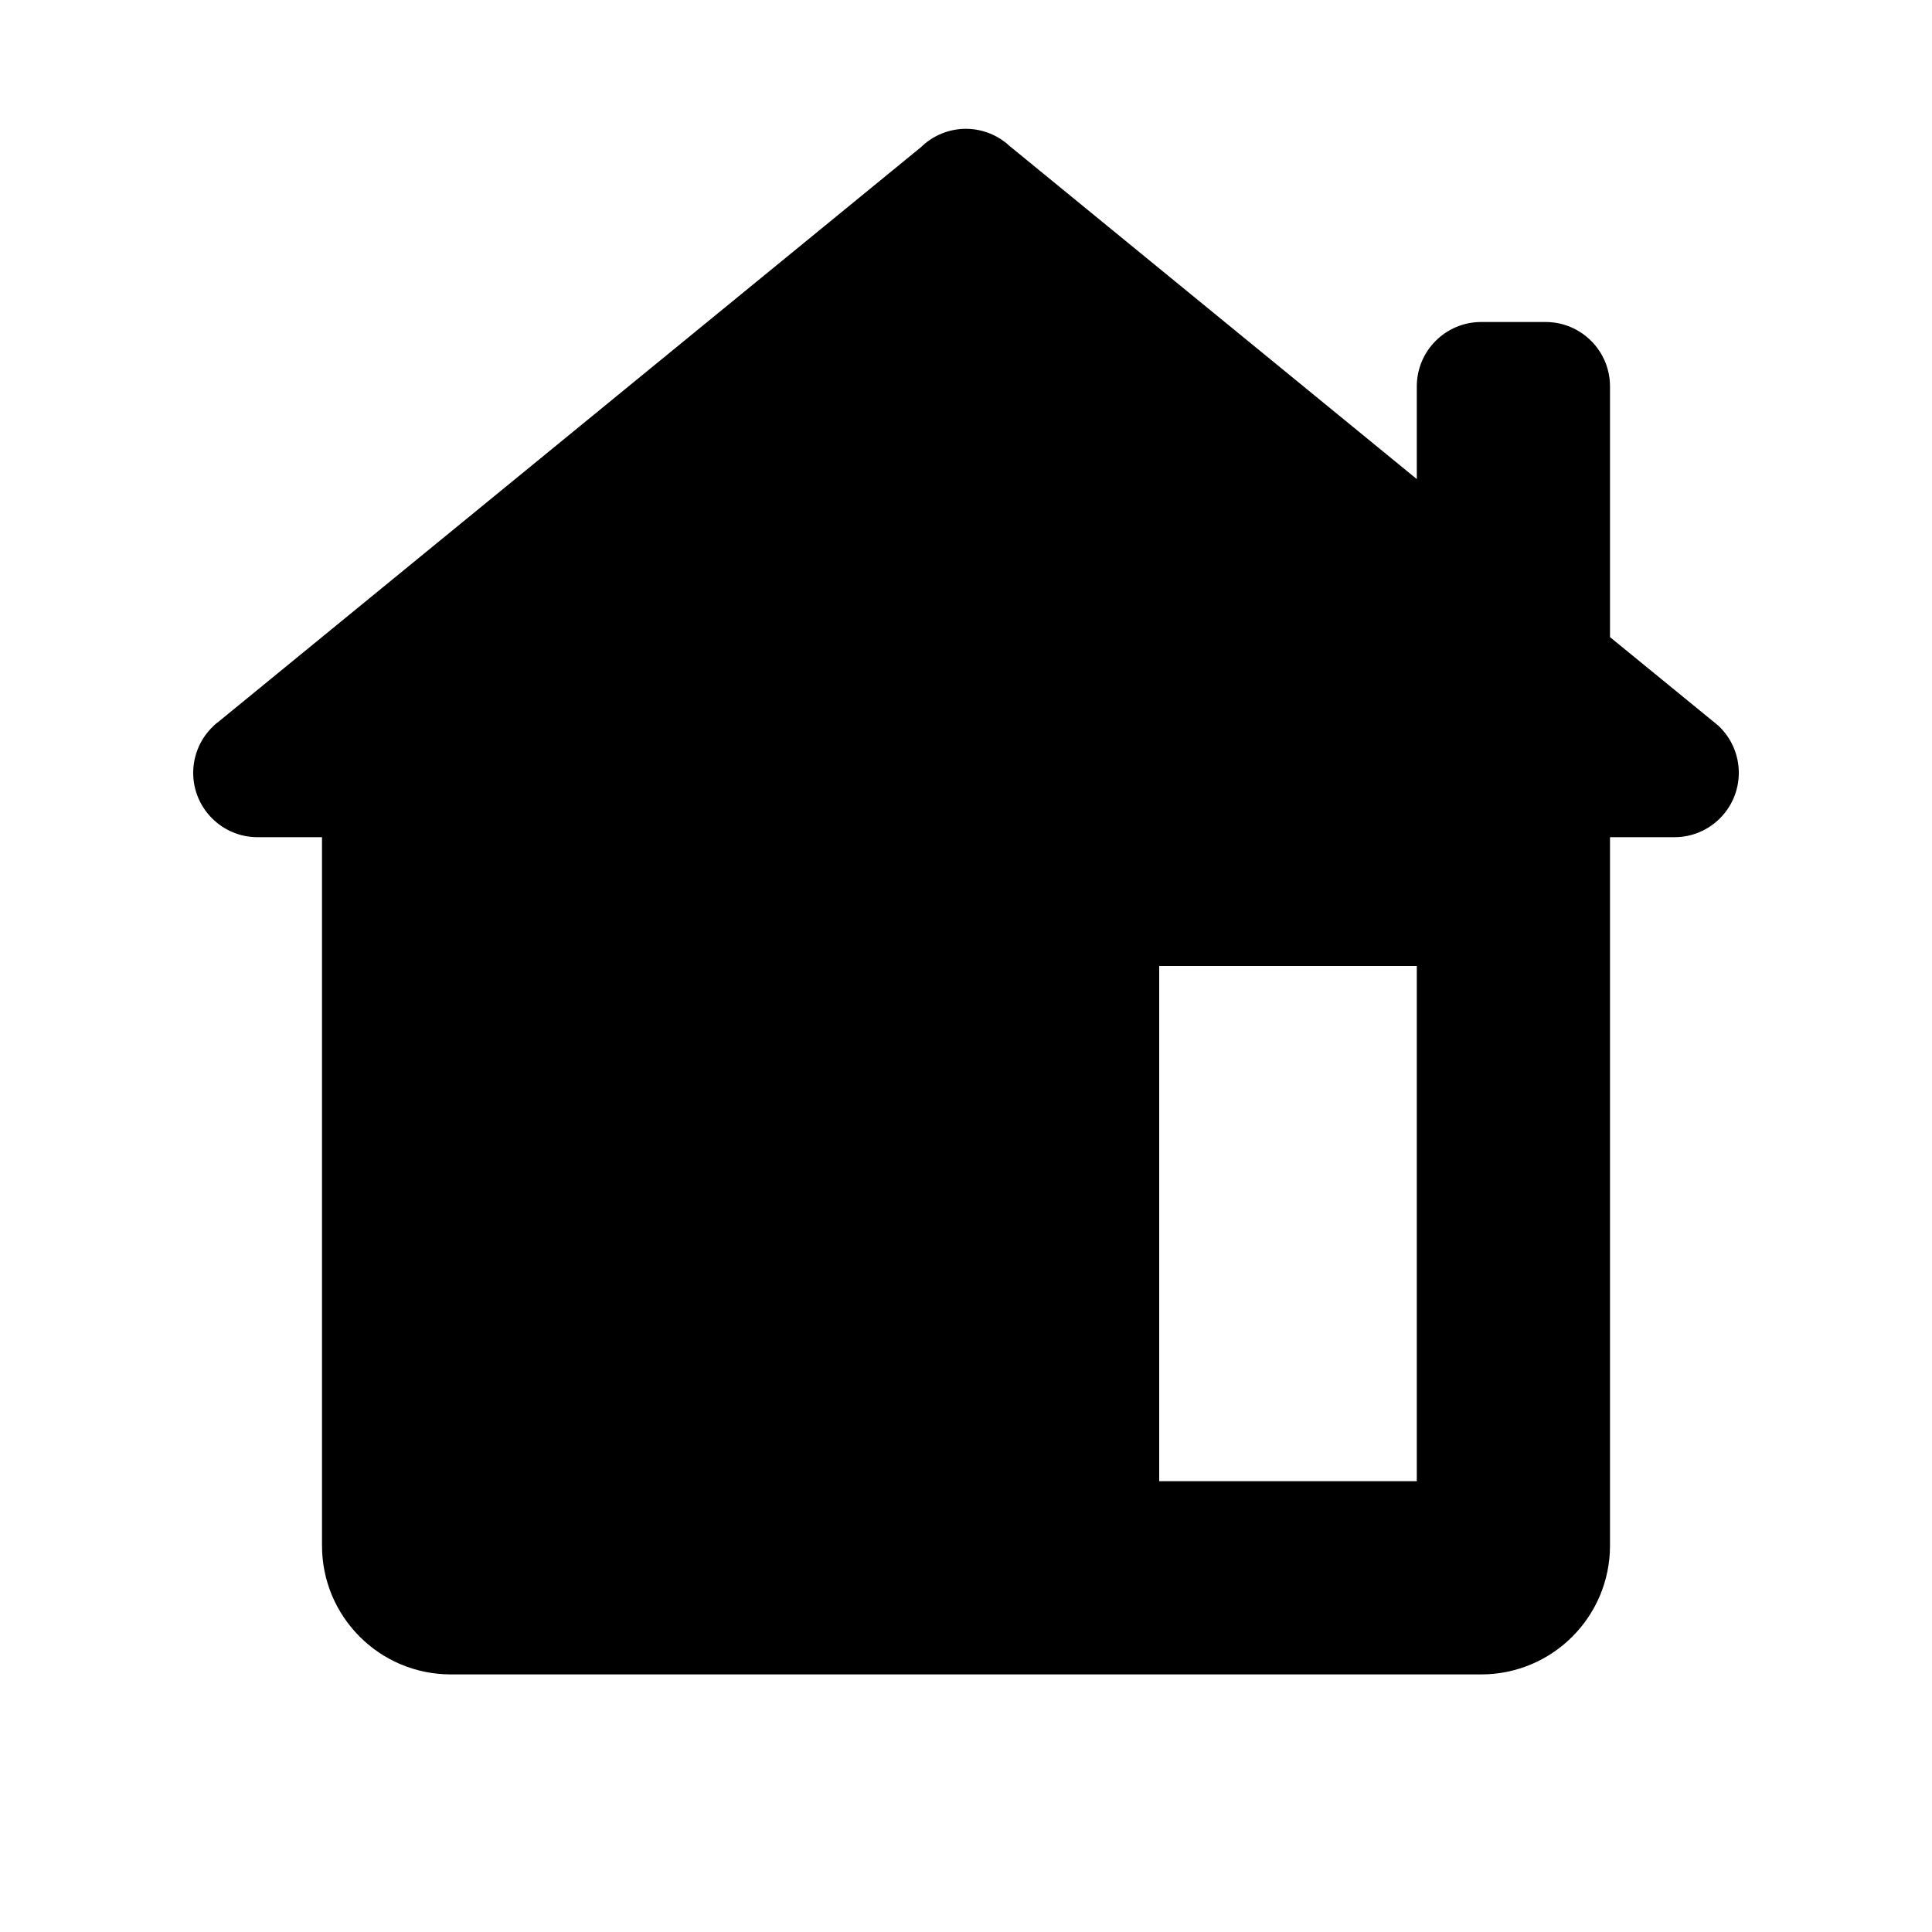
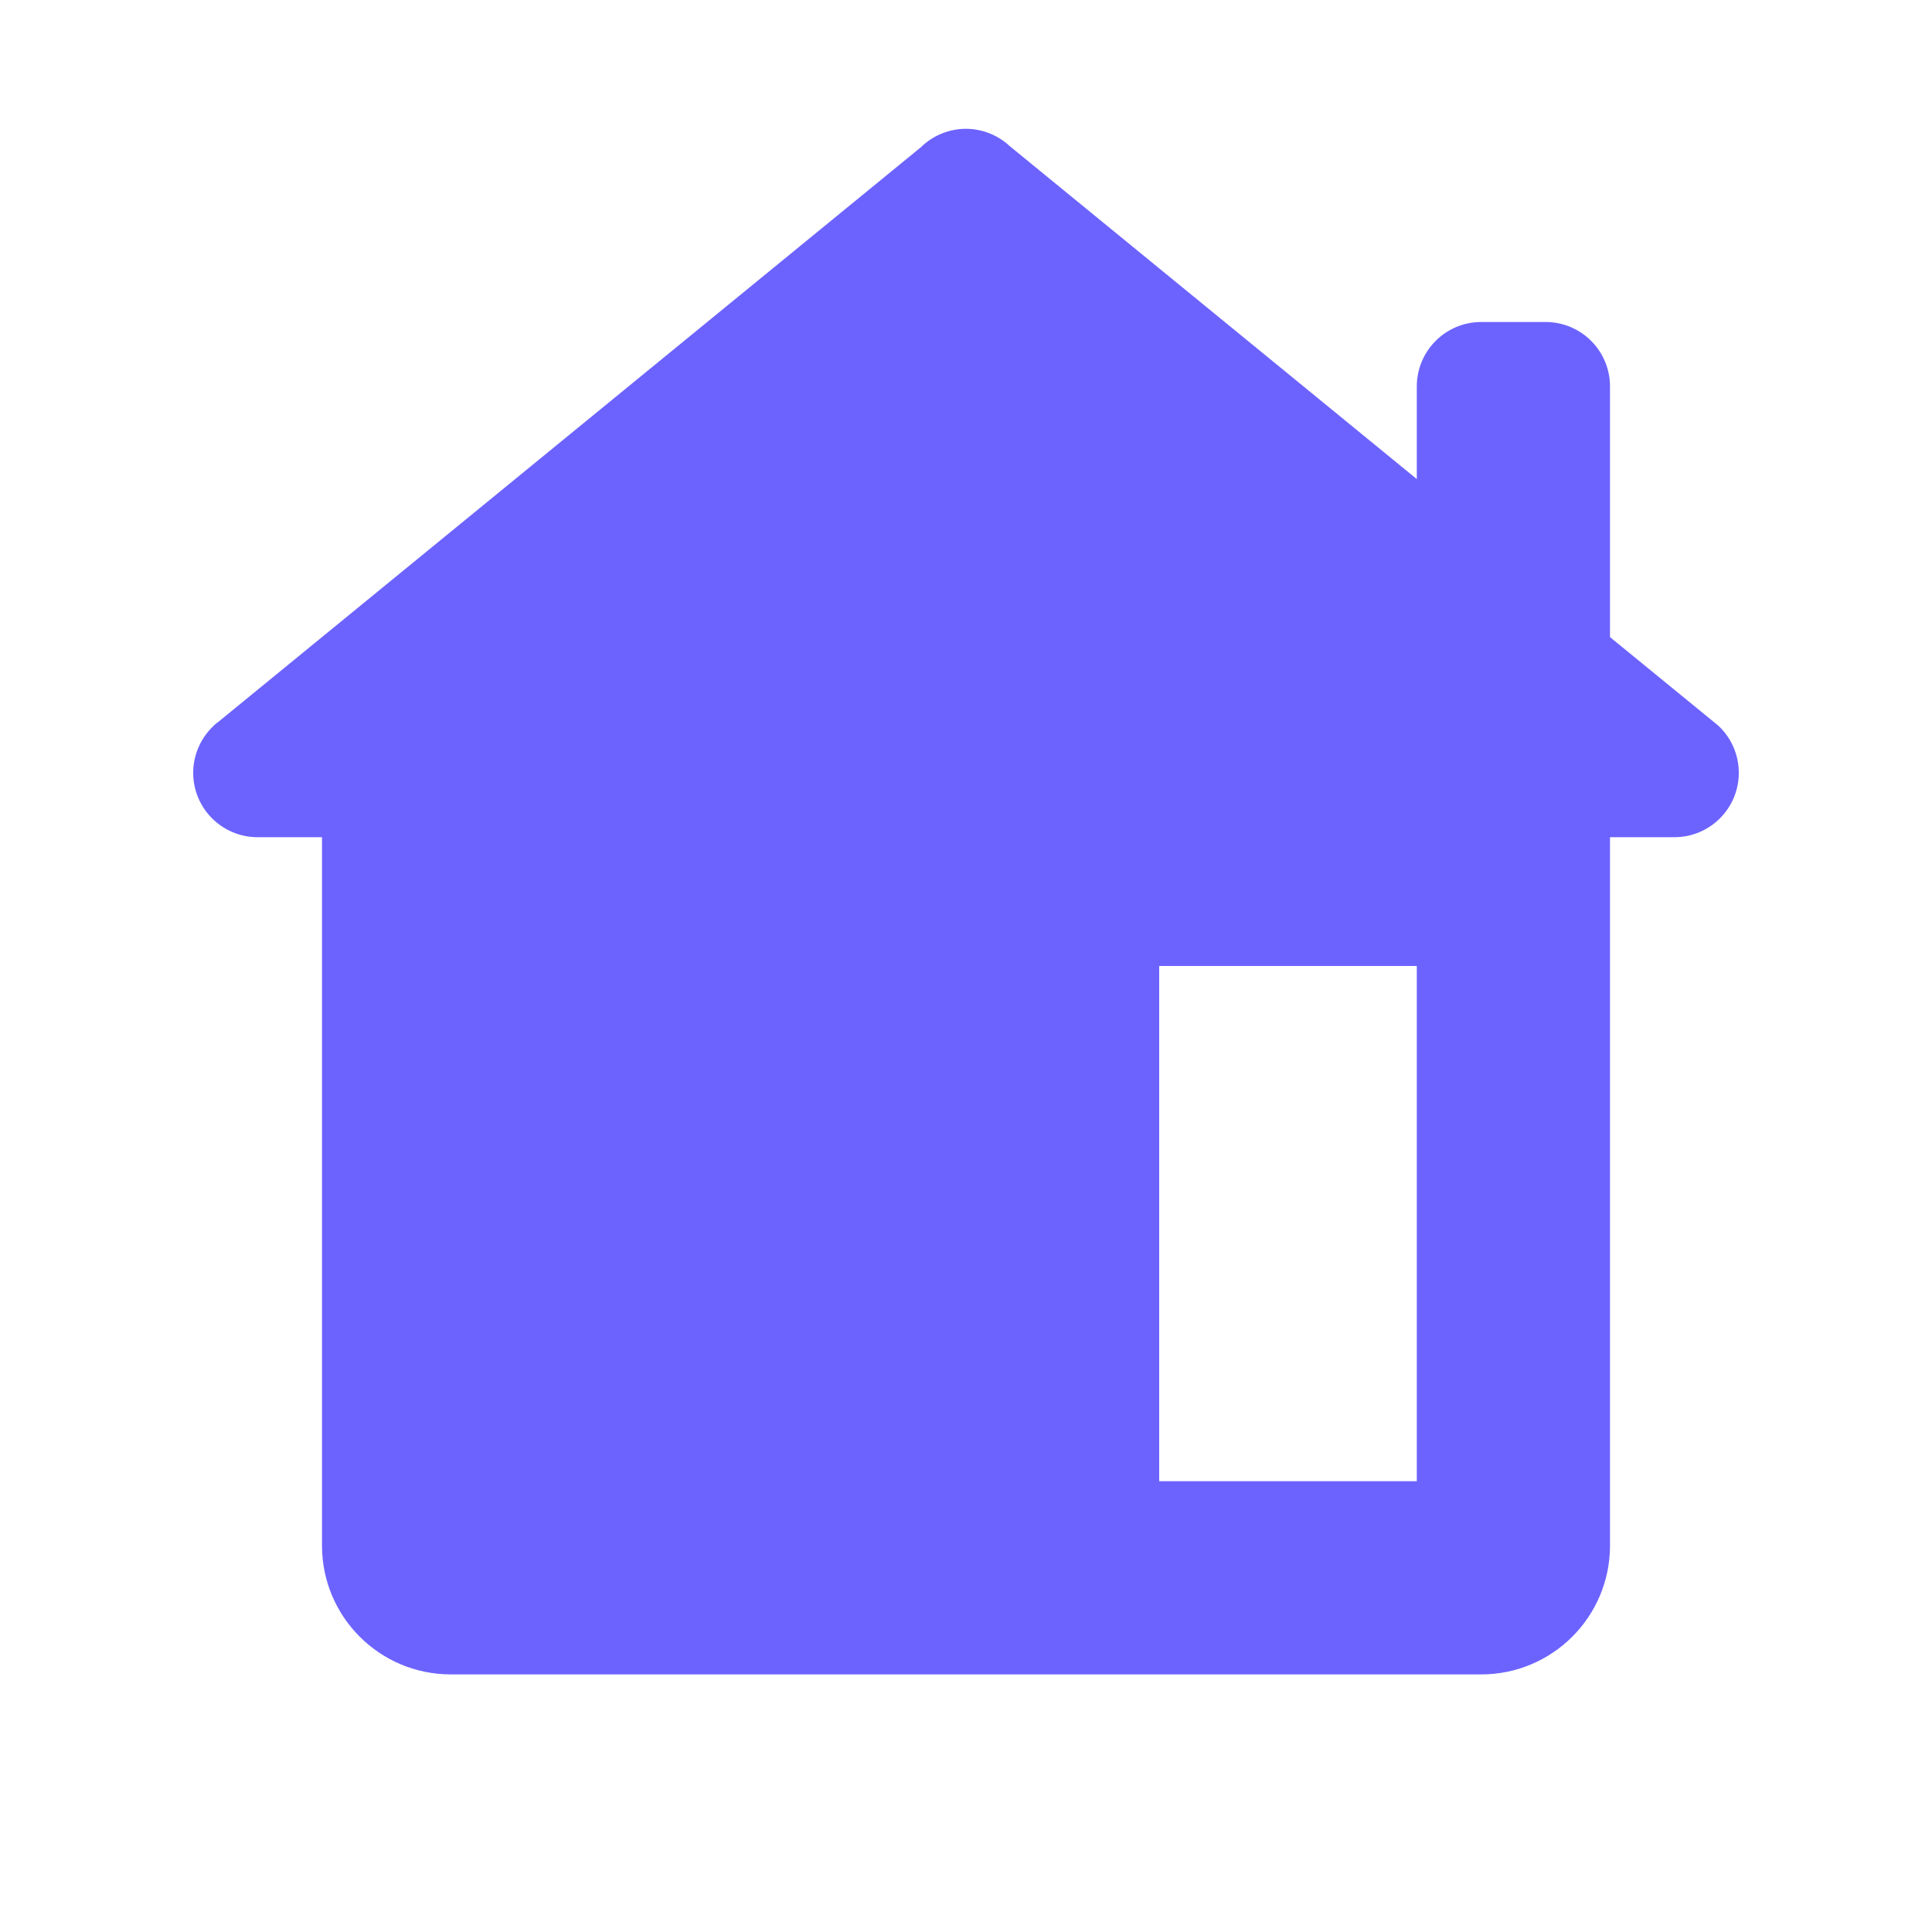
- <svg xmlns="http://www.w3.org/2000/svg" viewBox="0 0 30 30" width="30px" height="30px">
+ <svg xmlns="http://www.w3.org/2000/svg" viewBox="0 0 30 30" width="30px" height="30px" fill="#6C63FF">
  <path d="M 15 2 A 1 1 0 0 0 14.301 2.285 L 3.393 11.207 A 1 1 0 0 0 3.355 11.236 L 3.318 11.268 L 3.318 11.27 A 1 1 0 0 0 3 12 A 1 1 0 0 0 4 13 L 5 13 L 5 24 C 5 25.105 5.895 26 7 26 L 23 26 C 24.105 26 25 25.105 25 24 L 25 13 L 26 13 A 1 1 0 0 0 27 12 A 1 1 0 0 0 26.682 11.268 L 26.666 11.256 A 1 1 0 0 0 26.598 11.199 L 25 9.893 L 25 6 C 25 5.448 24.552 5 24 5 L 23 5 C 22.448 5 22 5.448 22 6 L 22 7.439 L 15.678 2.268 A 1 1 0 0 0 15 2 z M 18 15 L 22 15 L 22 23 L 18 23 L 18 15 z" />
</svg>
